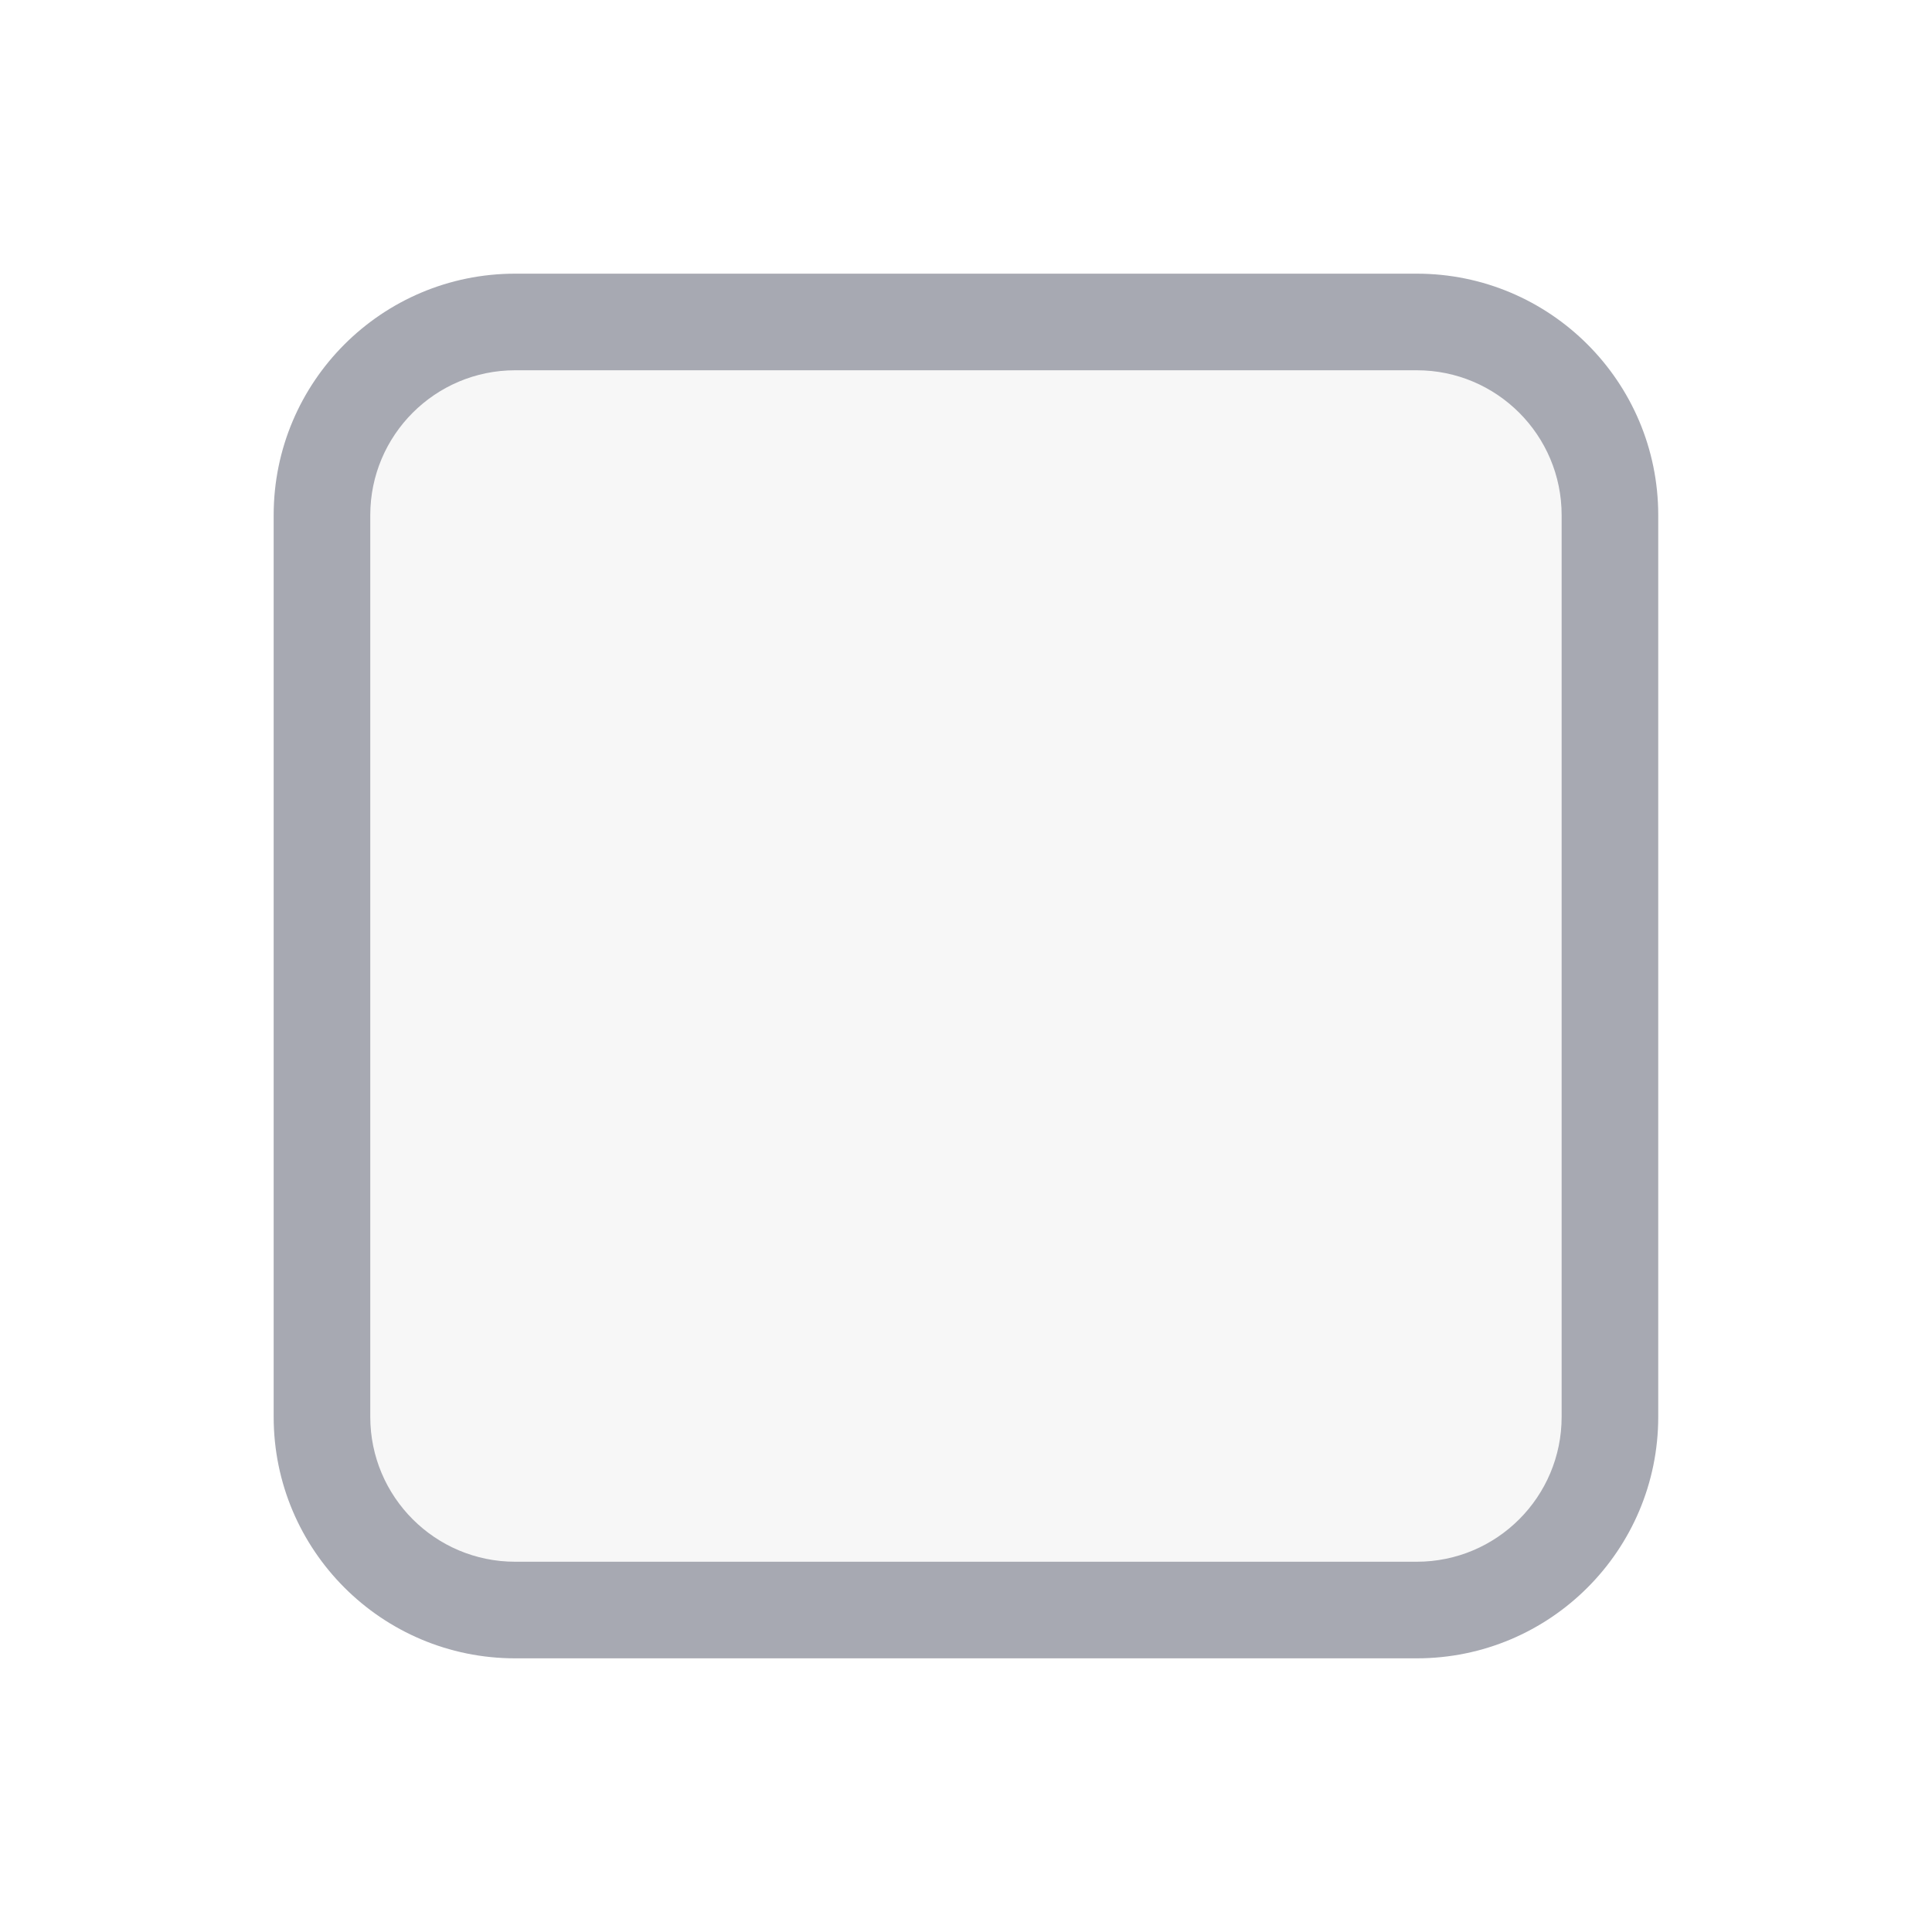
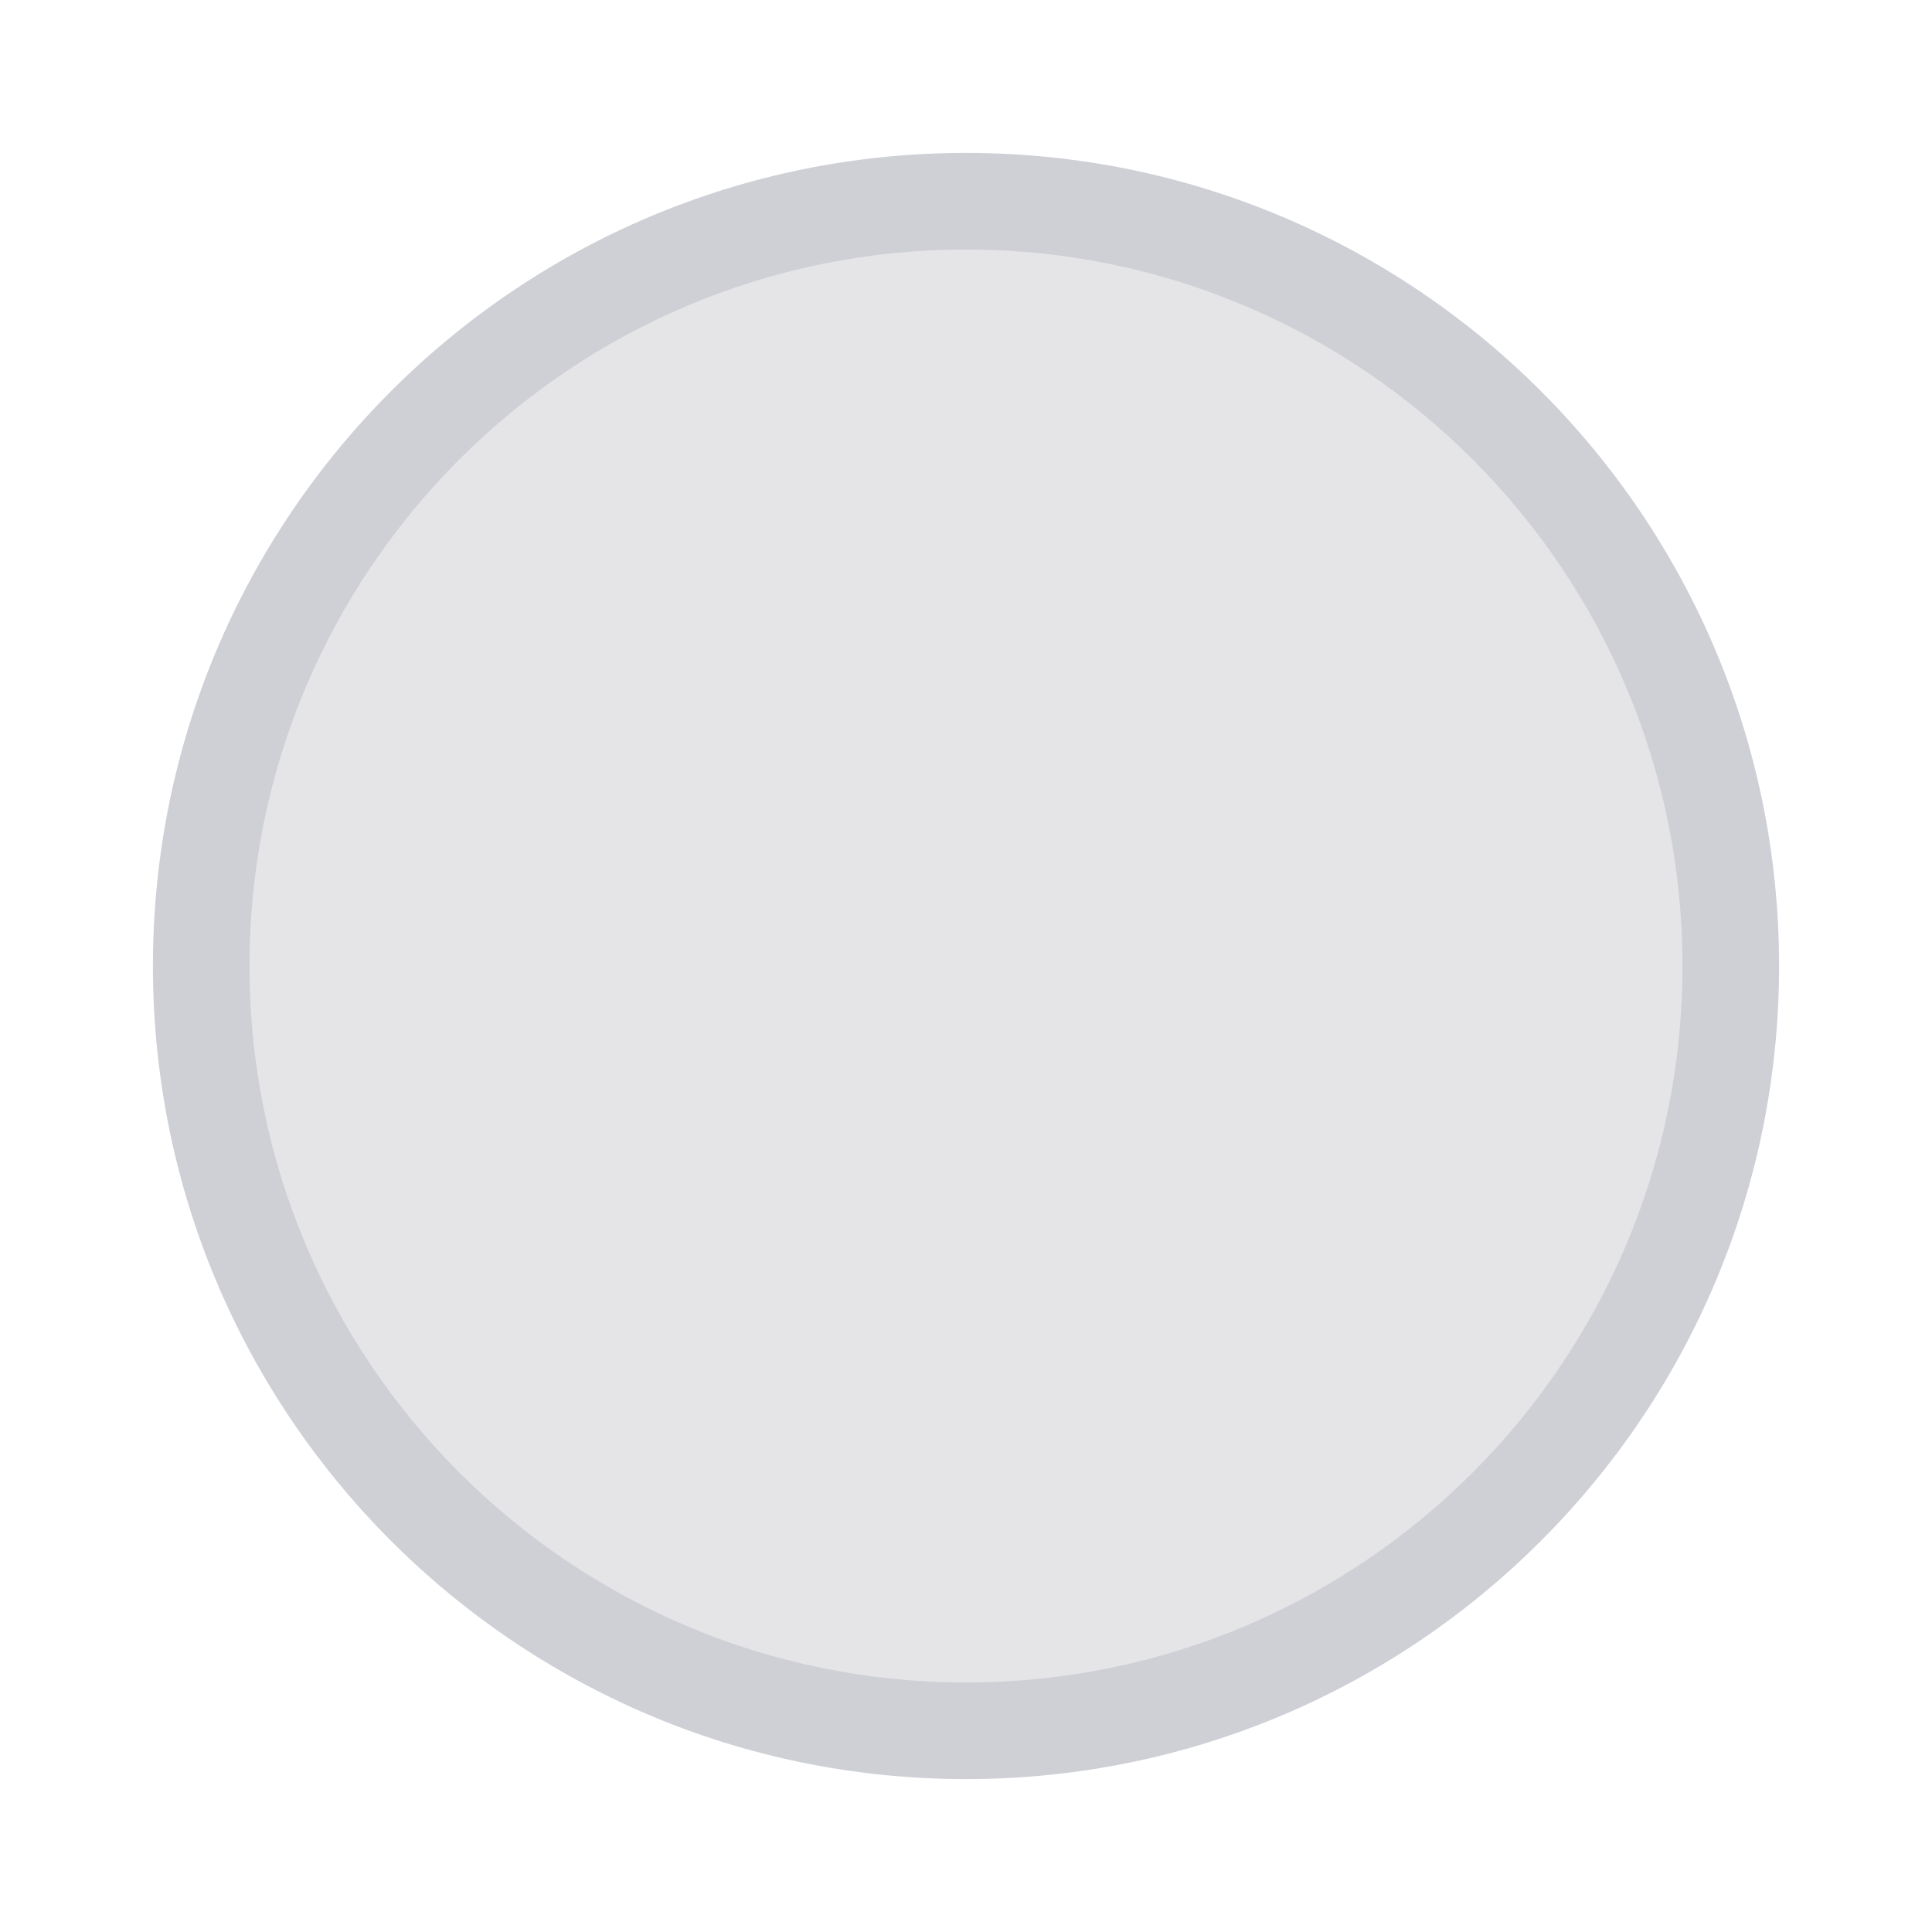
<svg xmlns="http://www.w3.org/2000/svg" width="20" height="20" viewBox="0 0 20 20" fill="none">
-   <path d="M14.666 3.333H5.333C4.228 3.333 3.333 4.229 3.333 5.333V14.667C3.333 15.771 4.228 16.667 5.333 16.667H14.666C15.771 16.667 16.666 15.771 16.666 14.667V5.333C16.666 4.229 15.771 3.333 14.666 3.333Z" fill="#F7F7F7" />
-   <path fill-rule="evenodd" clip-rule="evenodd" d="M2.833 5.333C2.833 3.953 3.952 2.833 5.333 2.833H14.666C16.047 2.833 17.166 3.953 17.166 5.333V14.667C17.166 16.047 16.047 17.167 14.666 17.167H5.333C3.952 17.167 2.833 16.047 2.833 14.667V5.333ZM5.333 3.833C4.505 3.833 3.833 4.505 3.833 5.333V14.667C3.833 15.495 4.505 16.167 5.333 16.167H14.666C15.495 16.167 16.166 15.495 16.166 14.667V5.333C16.166 4.505 15.495 3.833 14.666 3.833H5.333Z" fill="#A7A9B2" />
+   <path d="M10 17.917C14.372 17.917 17.917 14.372 17.917 10C17.917 5.628 14.372 2.083 10 2.083C5.628 2.083 2.083 5.628 2.083 10C2.083 14.372 5.628 17.917 10 17.917Z" fill="#E5E5E8" />
+   <path fill-rule="evenodd" clip-rule="evenodd" d="M10 2.583C5.904 2.583 2.583 5.904 2.583 10C2.583 14.096 5.904 17.417 10 17.417C14.096 17.417 17.417 14.096 17.417 10C17.417 5.904 14.096 2.583 10 2.583ZM1.583 10C1.583 5.352 5.352 1.583 10 1.583C14.648 1.583 18.417 5.352 18.417 10C18.417 14.648 14.648 18.417 10 18.417C5.352 18.417 1.583 14.648 1.583 10Z" fill="#CED0D6" />
</svg>
